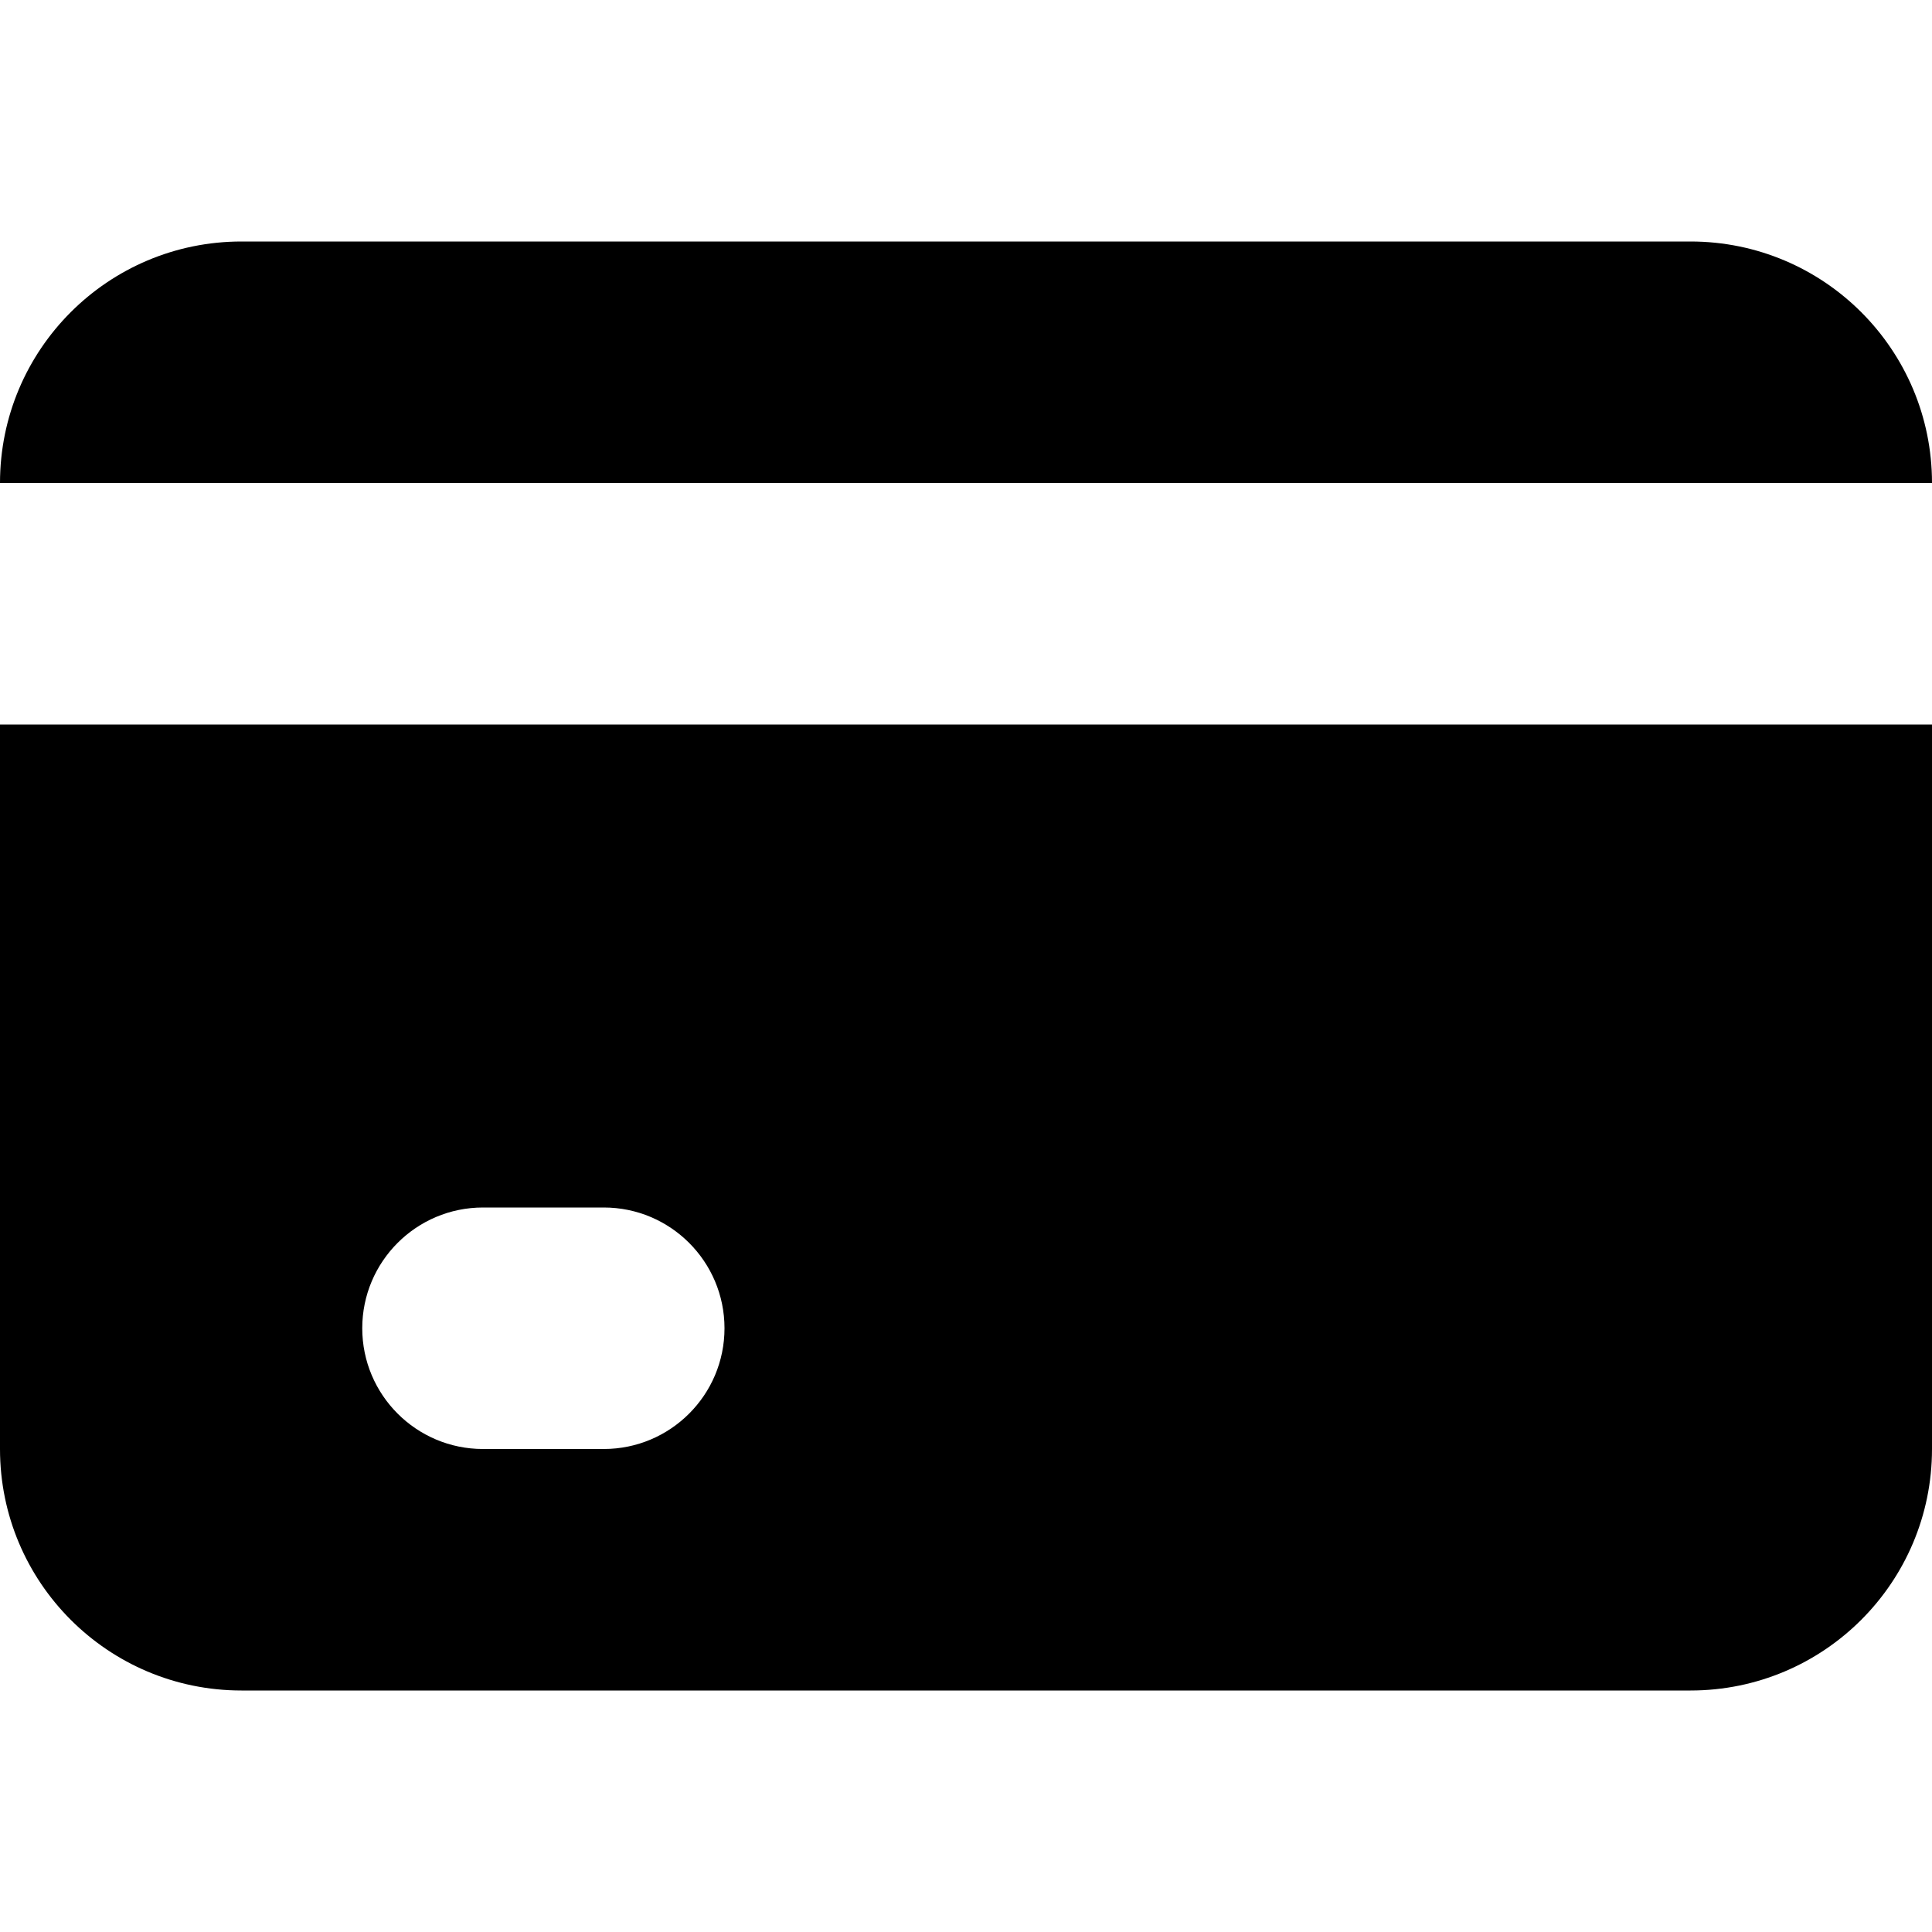
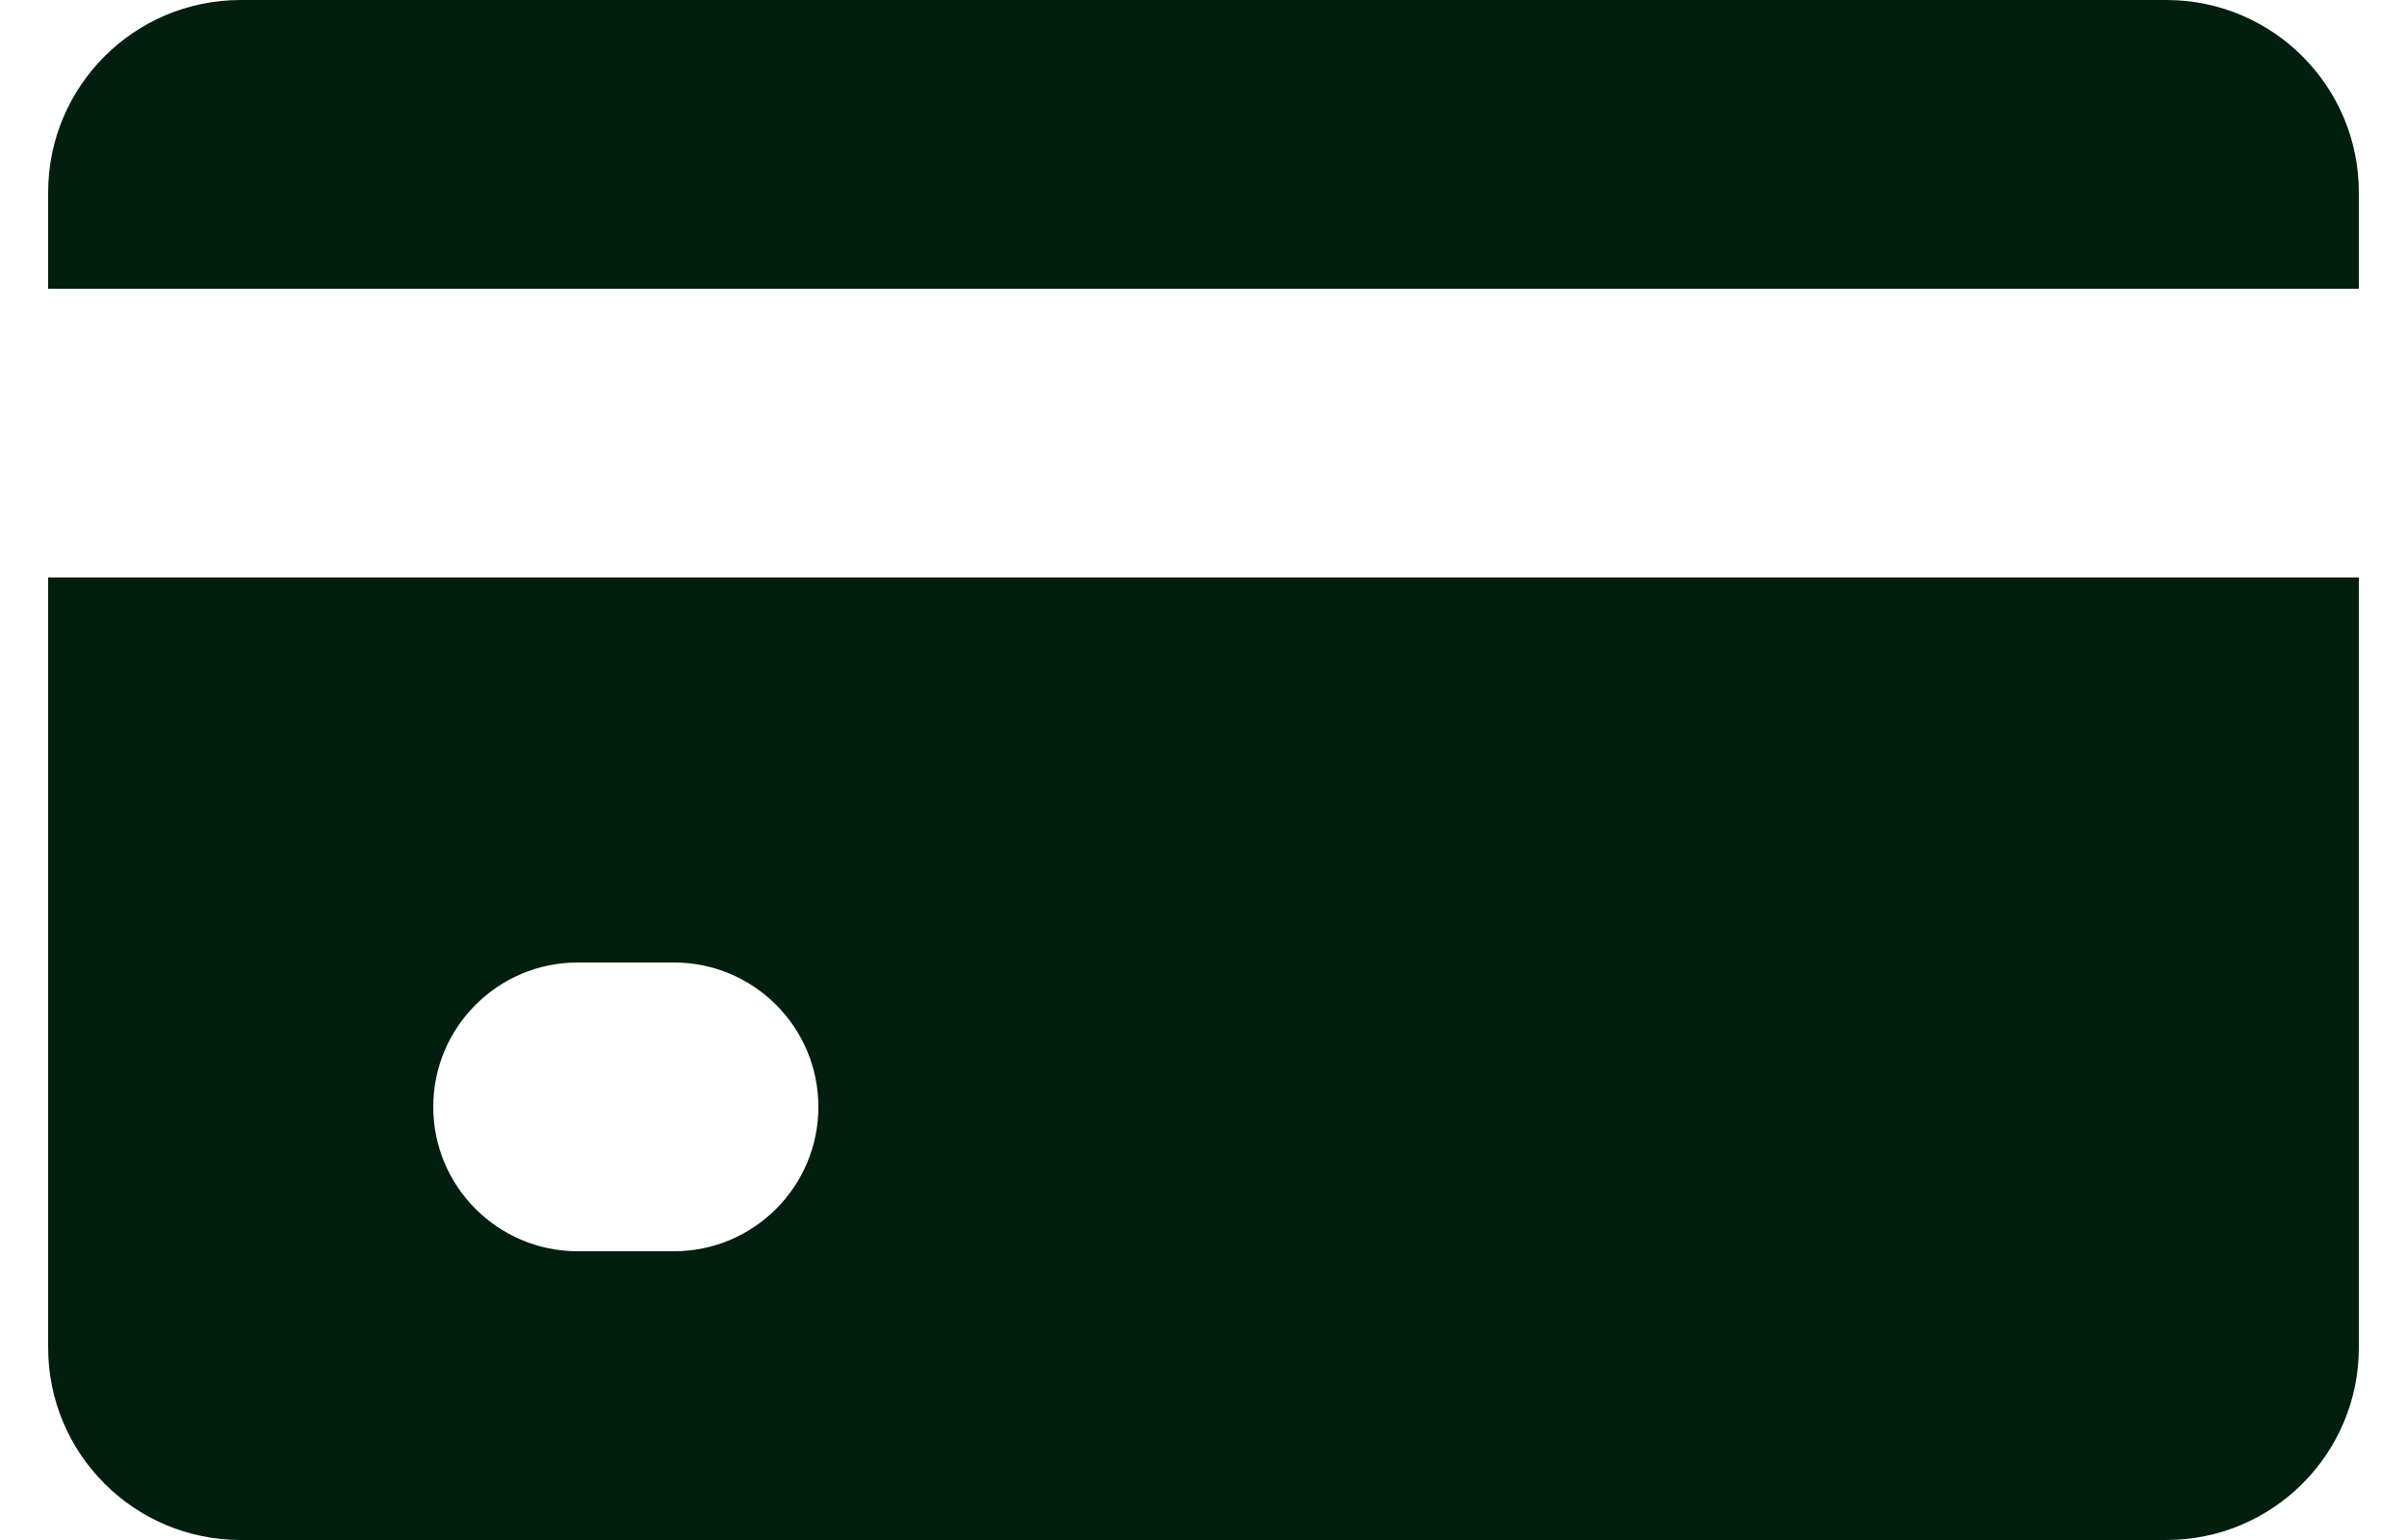
- <svg xmlns="http://www.w3.org/2000/svg" width="16" height="16" viewBox="0 0 16 16" fill="none">
-   <path fill-rule="evenodd" clip-rule="evenodd" d="M0 4C0 2.895 0.895 2 2 2H14C15.105 2 16 2.895 16 4L0 4ZM0 6H16V12C16 13.105 15.105 14 14 14H2C0.895 14 0 13.105 0 12V6ZM4 10C3.448 10 3 10.448 3 11C3 11.552 3.448 12 4 12H5C5.552 12 6 11.552 6 11C6 10.448 5.552 10 5 10H4Z" fill="black" />
+ <svg xmlns="http://www.w3.org/2000/svg" width="25" height="16" viewBox="0 0 25 16" fill="none">
+   <path fill-rule="evenodd" clip-rule="evenodd" d="M0.5 2C0.5 0.895 1.395 0 2.5 0H22.5C23.605 0 24.5 0.895 24.5 2V3H0.5V2ZM0.5 6V14C0.5 15.105 1.395 16 2.5 16H22.5C23.605 16 24.5 15.105 24.5 14V6H0.5ZM4.5 11.5C4.5 10.672 5.172 10 6 10H7C7.828 10 8.5 10.672 8.5 11.5C8.5 12.328 7.828 13 7 13H6C5.172 13 4.5 12.328 4.5 11.5Z" fill="#011E0F" />
</svg>
